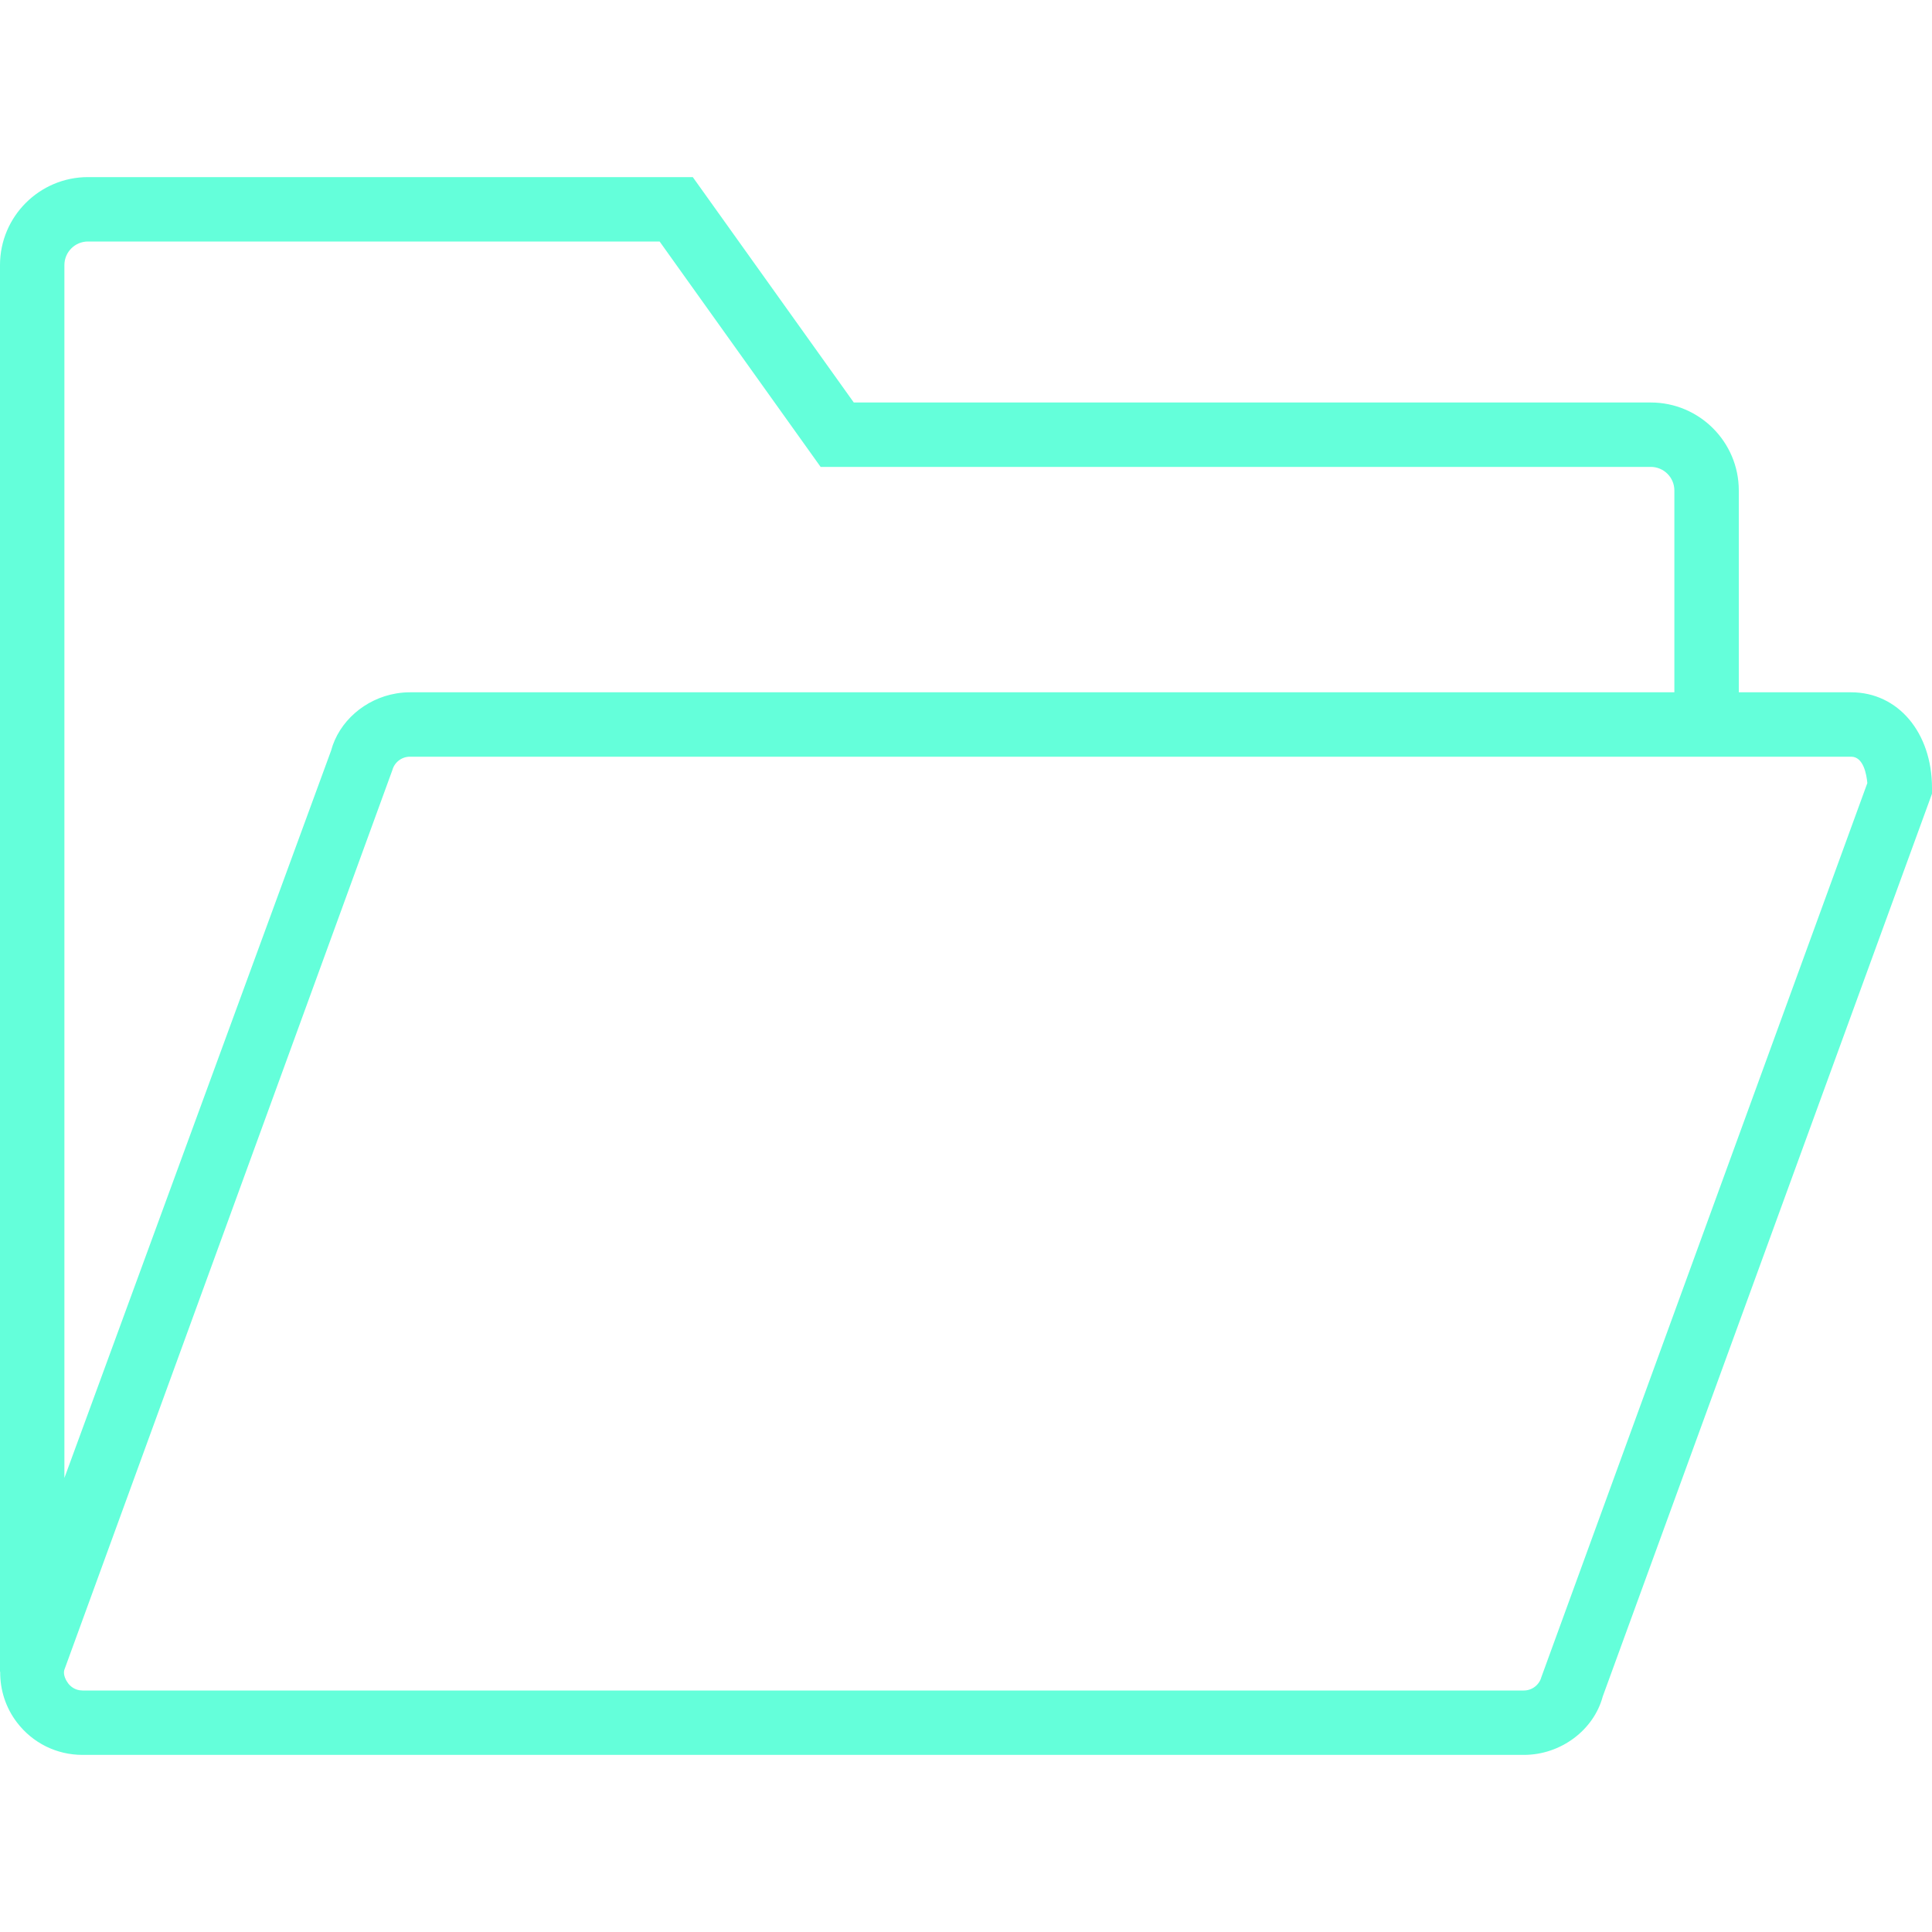
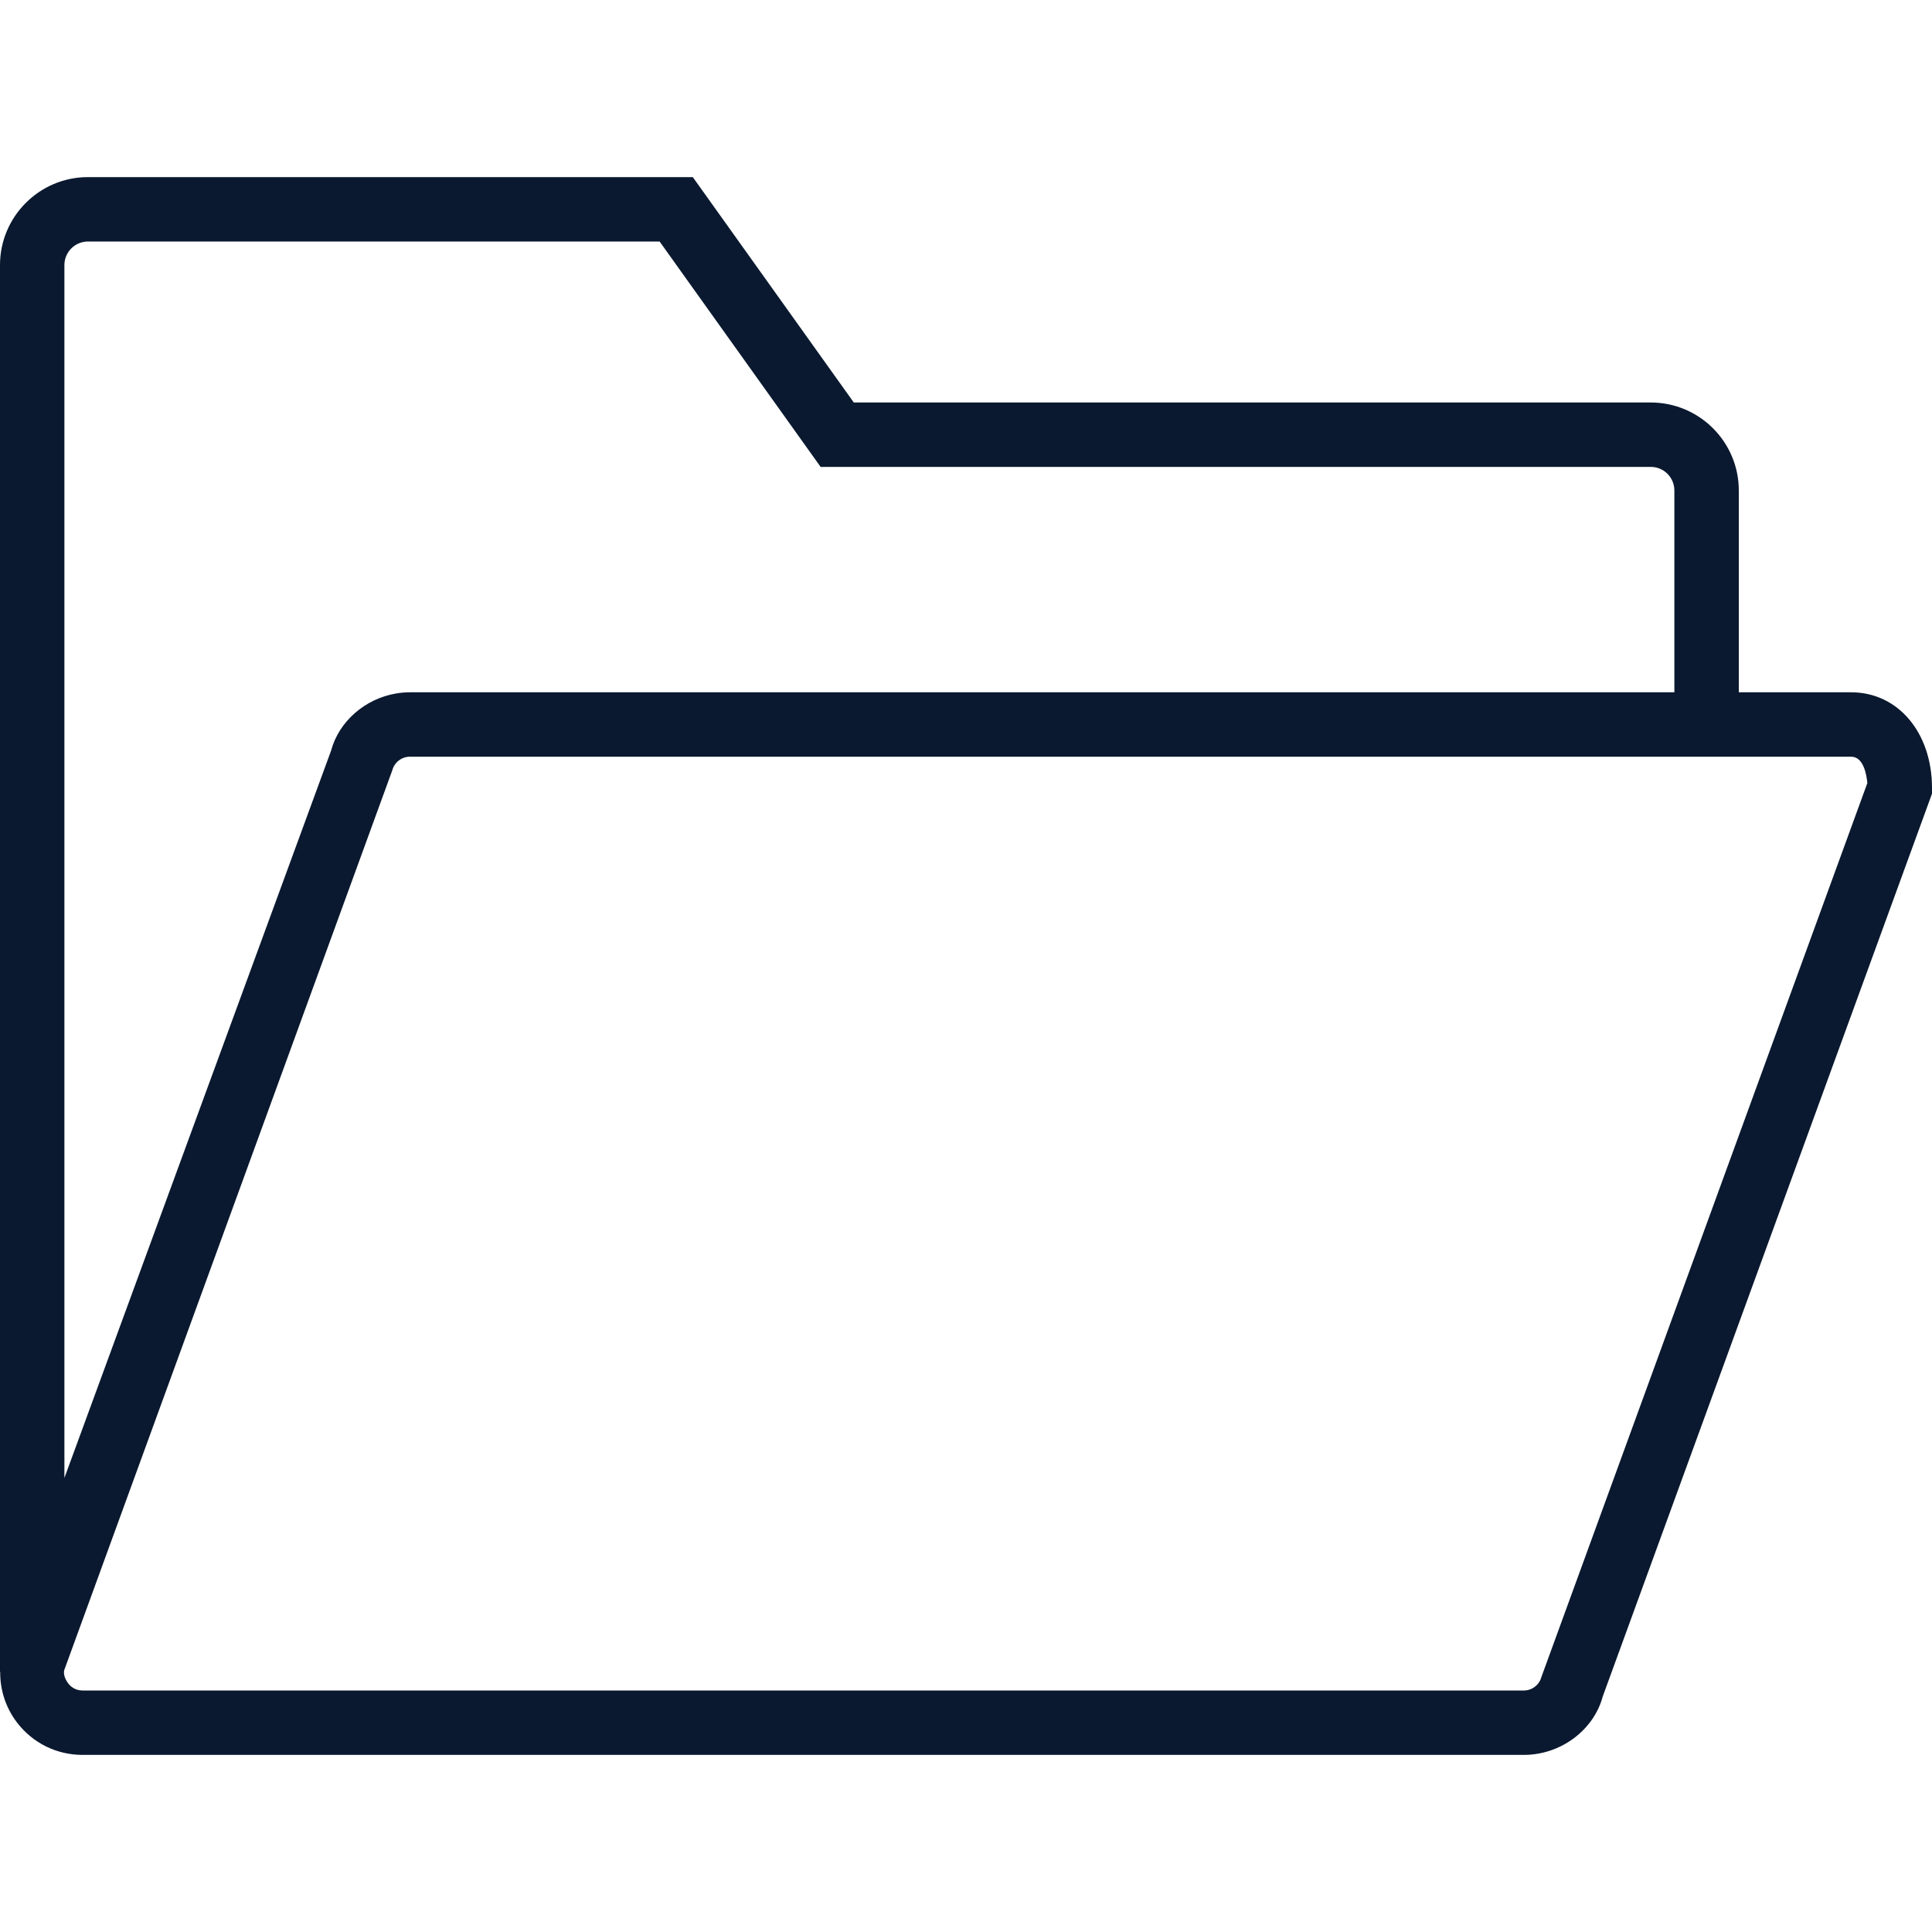
- <svg xmlns="http://www.w3.org/2000/svg" fill="#64ffda" role="img" viewBox="0 0 60 60">
+ <svg xmlns="http://www.w3.org/2000/svg" fill="#0a192f" role="img" viewBox="0 0 60 60">
  <path d="M57.49,21.5H54v-6.268c0-1.507-1.226-2.732-2.732-2.732H26.515l-5-7H2.732C1.226,5.5,0,6.726,0,8.232v43.687l0.006,0                                         c-0.005,0.563,0.17,1.114,0.522,1.575C1.018,54.134,1.76,54.5,2.565,54.5h44.759c1.156,0,2.174-0.779,2.45-1.813L60,24.649v-0.177                                         C60,22.75,58.944,21.5,57.49,21.5z M2,8.232C2,7.828,2.329,7.5,2.732,7.5h17.753l5,7h25.782c0.404,0,0.732,0.328,0.732,0.732V21.5                                         H12.731c-0.144,0-0.287,0.012-0.426,0.036c-0.973,0.163-1.782,0.873-2.023,1.776L2,45.899V8.232z M47.869,52.083                                         c-0.066,0.245-0.291,0.417-0.545,0.417H2.565c-0.243,0-0.385-0.139-0.448-0.222c-0.063-0.082-0.16-0.256-0.123-0.408l10.191-27.953                                         c0.066-0.245,0.291-0.417,0.545-0.417H54h3.49c0.38,0,0.477,0.546,0.502,0.819L47.869,52.083z" />
</svg>
